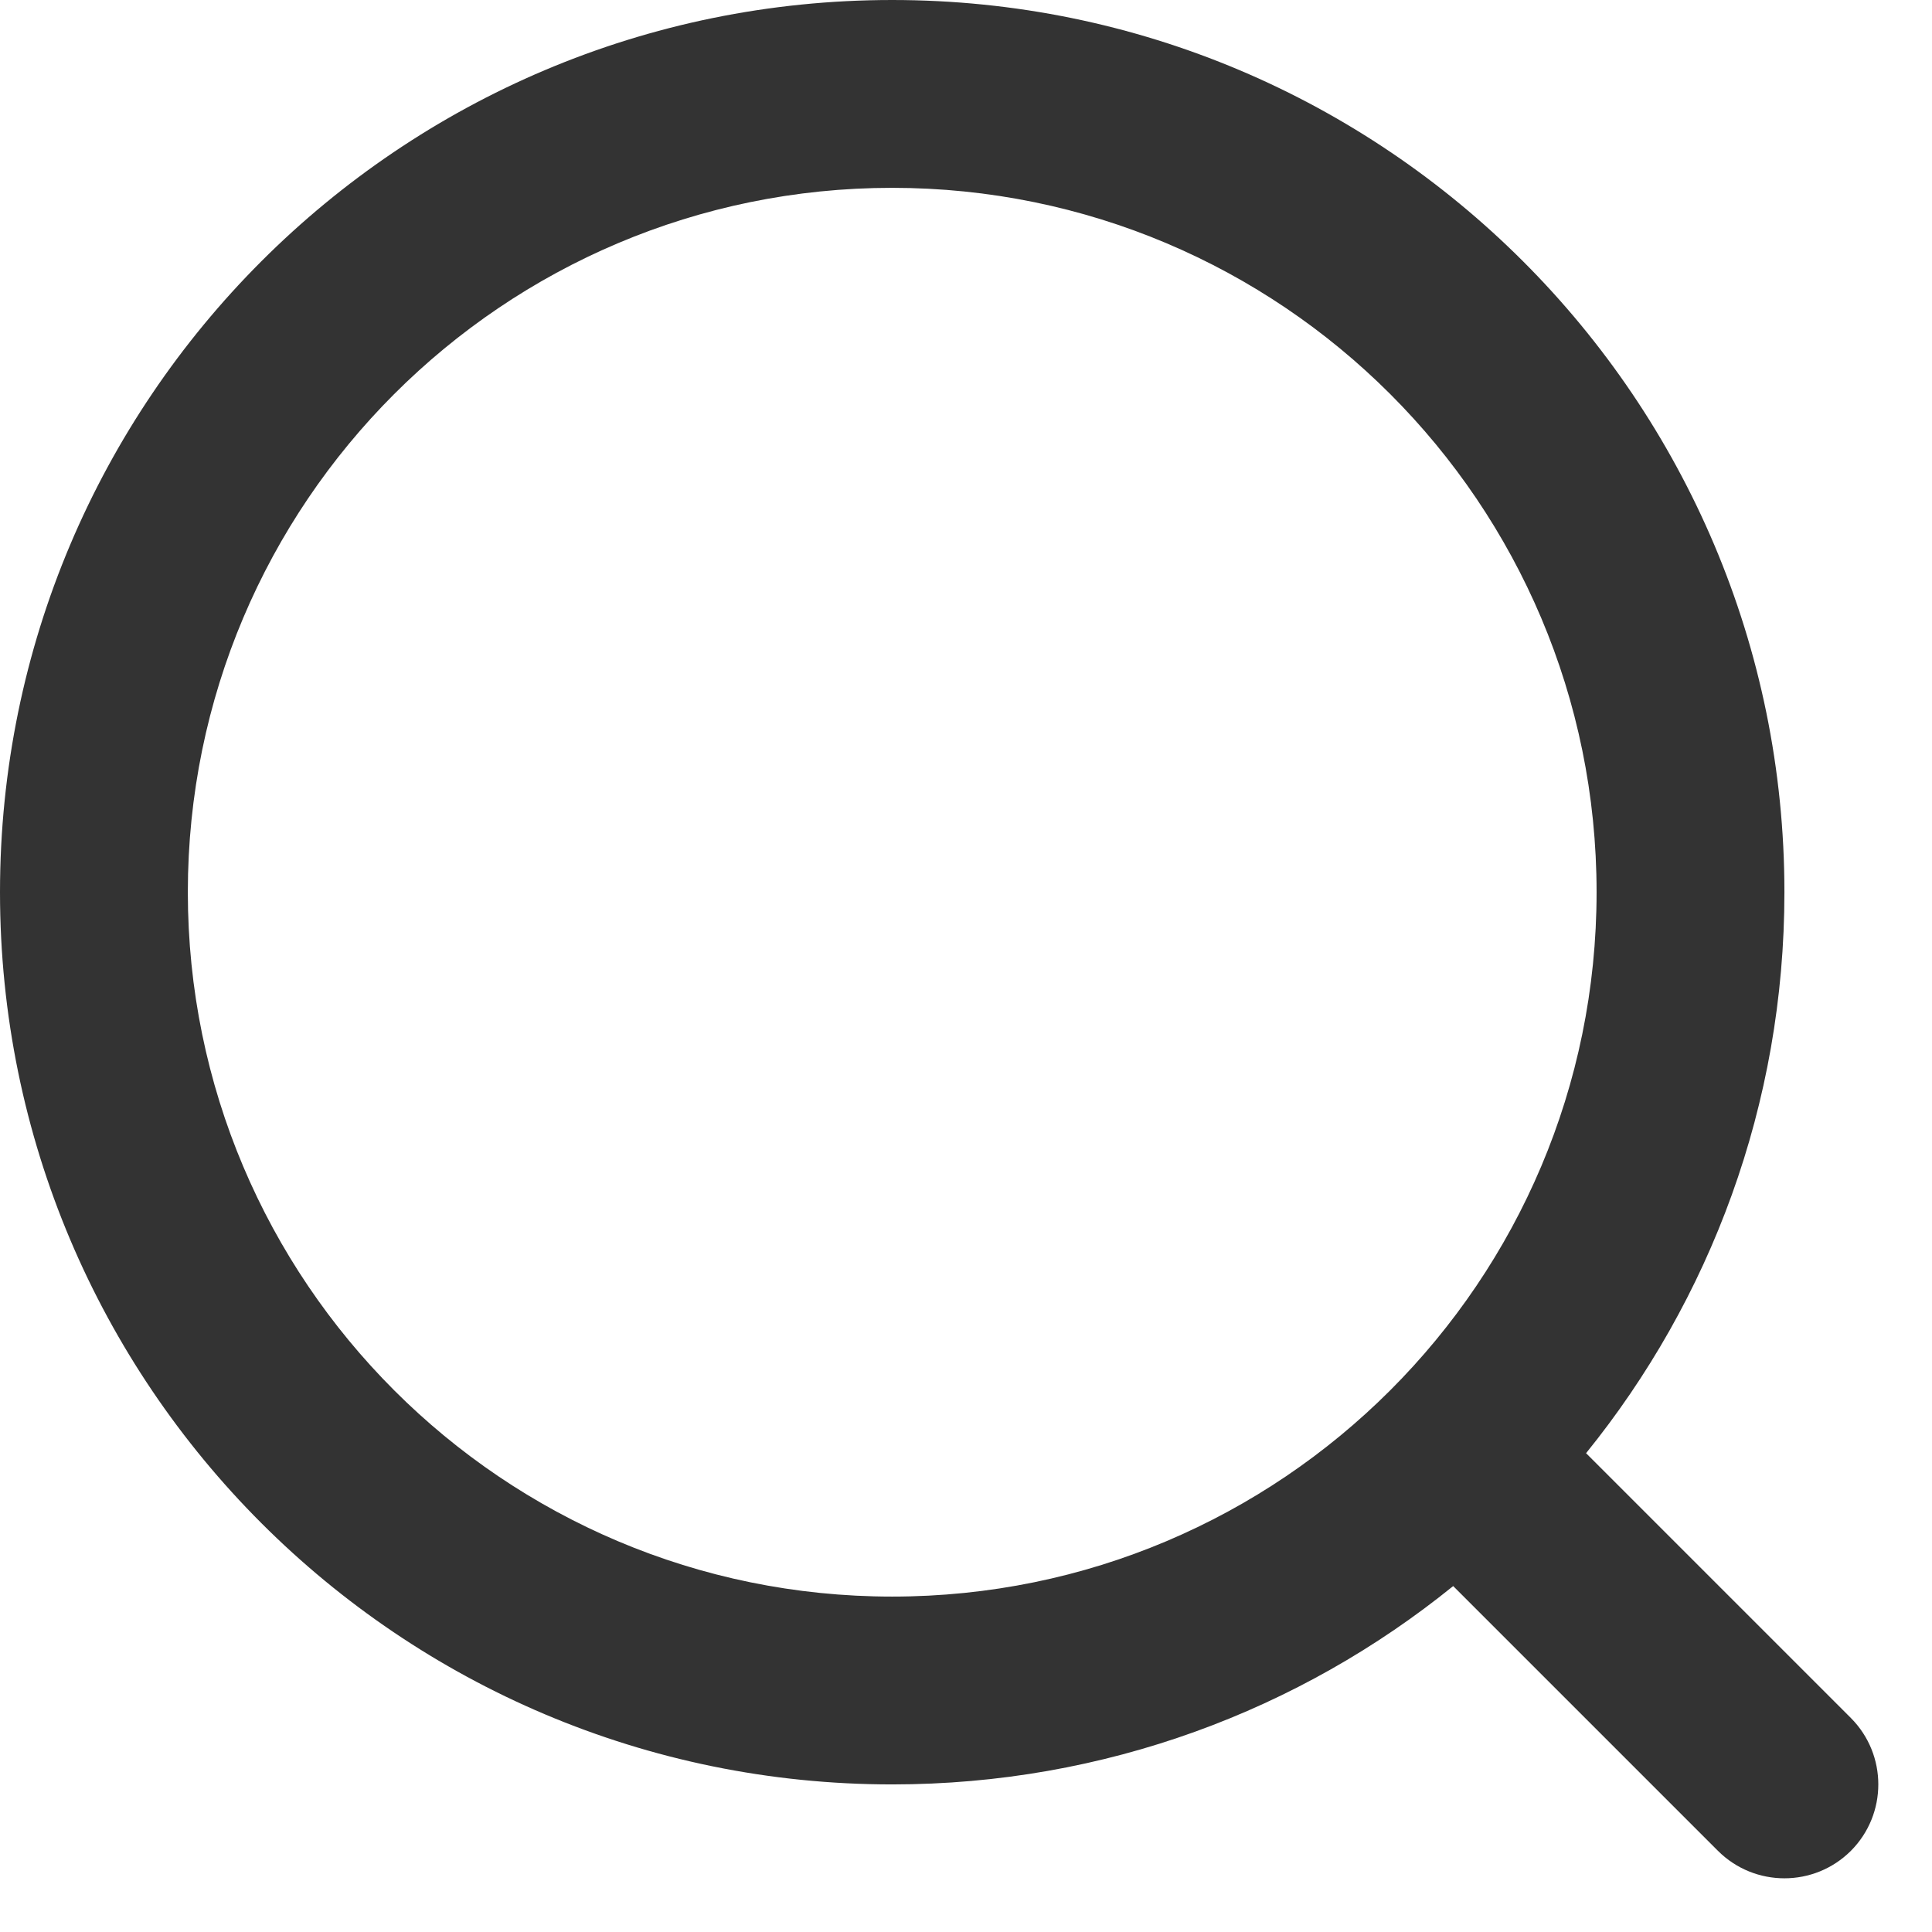
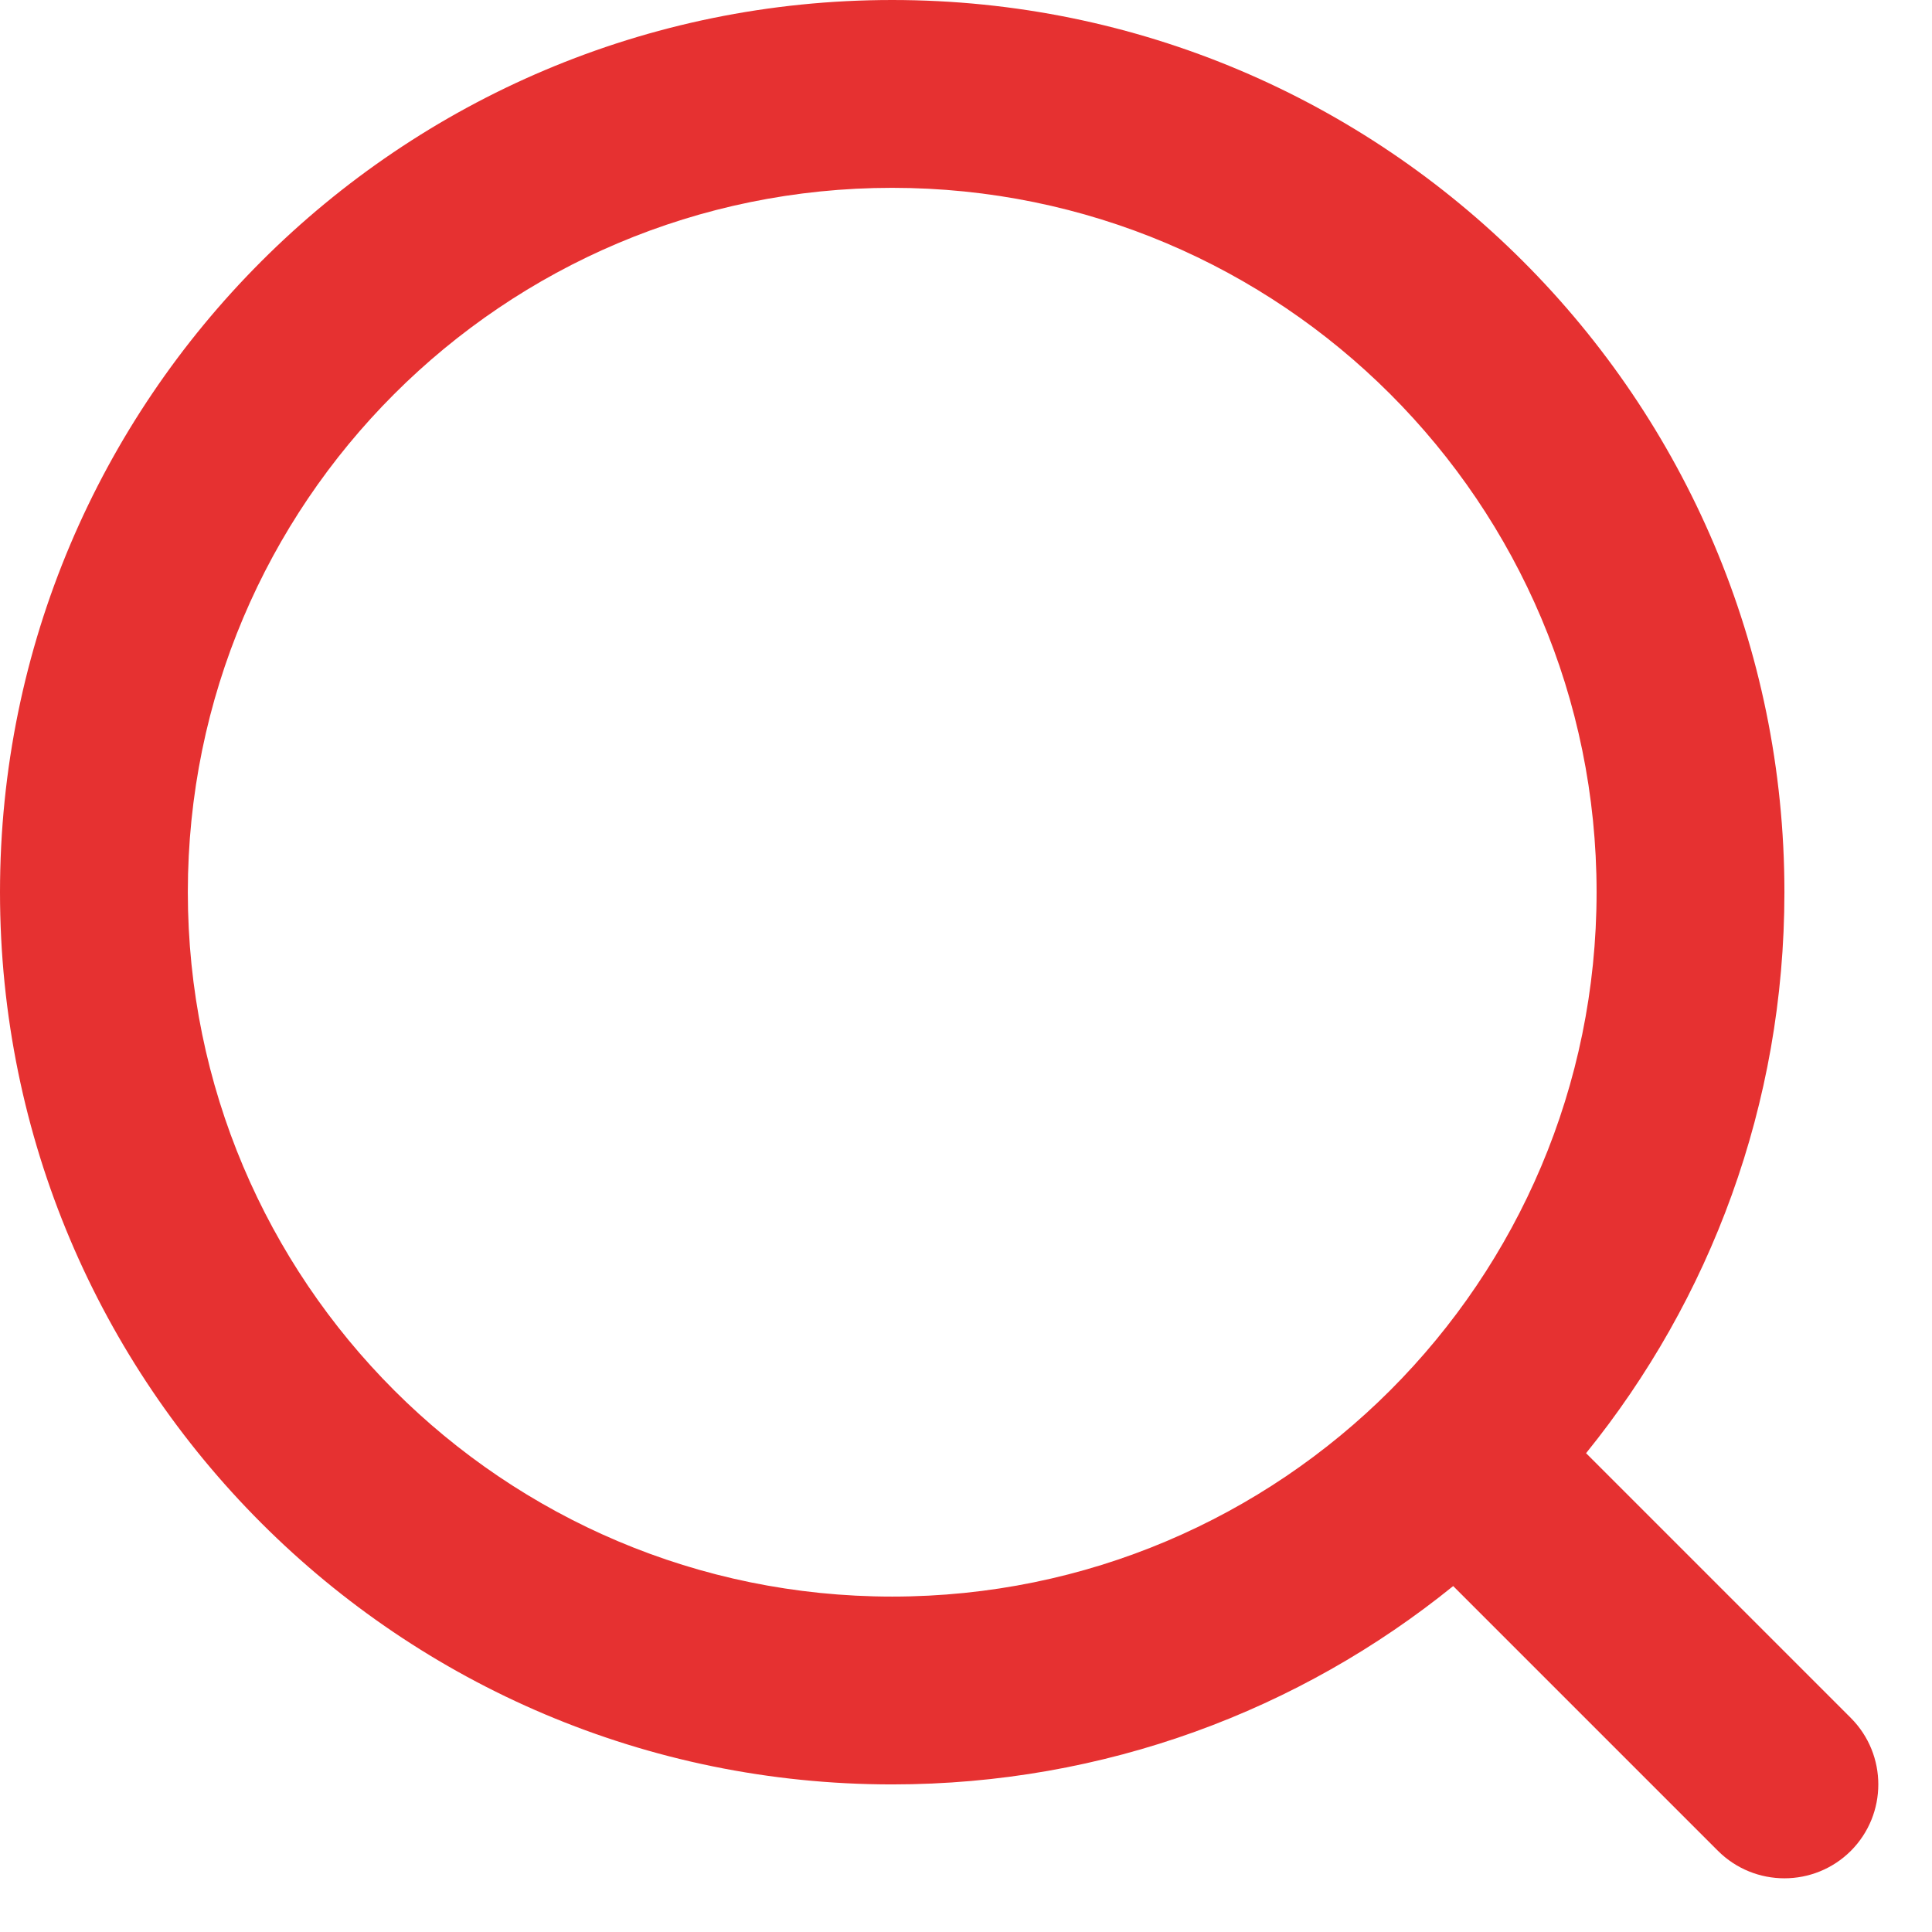
<svg xmlns="http://www.w3.org/2000/svg" width="18" height="18" viewBox="0 0 18 18" fill="none">
-   <path fill-rule="evenodd" clip-rule="evenodd" d="M8.312 0C3.722 0 0 3.722 0 8.312C0 12.903 3.722 16.625 8.312 16.625C10.293 16.625 12.111 15.933 13.539 14.777L16.006 17.244C16.348 17.585 16.902 17.585 17.244 17.244C17.585 16.902 17.585 16.348 17.244 16.006L14.777 13.539C15.933 12.111 16.625 10.293 16.625 8.312C16.625 3.722 12.903 0 8.312 0ZM1.75 8.312C1.75 4.688 4.688 1.75 8.312 1.75C11.937 1.75 14.875 4.688 14.875 8.312C14.875 11.937 11.937 14.875 8.312 14.875C4.688 14.875 1.75 11.937 1.75 8.312Z" fill="#333333" />
+   <path fill-rule="evenodd" clip-rule="evenodd" d="M8.312 0C3.722 0 0 3.722 0 8.312C0 12.903 3.722 16.625 8.312 16.625C10.293 16.625 12.111 15.933 13.539 14.777L16.006 17.244C16.348 17.585 16.902 17.585 17.244 17.244C17.585 16.902 17.585 16.348 17.244 16.006L14.777 13.539C15.933 12.111 16.625 10.293 16.625 8.312C16.625 3.722 12.903 0 8.312 0ZM1.75 8.312C1.75 4.688 4.688 1.75 8.312 1.75C11.937 1.75 14.875 4.688 14.875 8.312C14.875 11.937 11.937 14.875 8.312 14.875C4.688 14.875 1.75 11.937 1.75 8.312Z" fill="#E63131" />
</svg>
